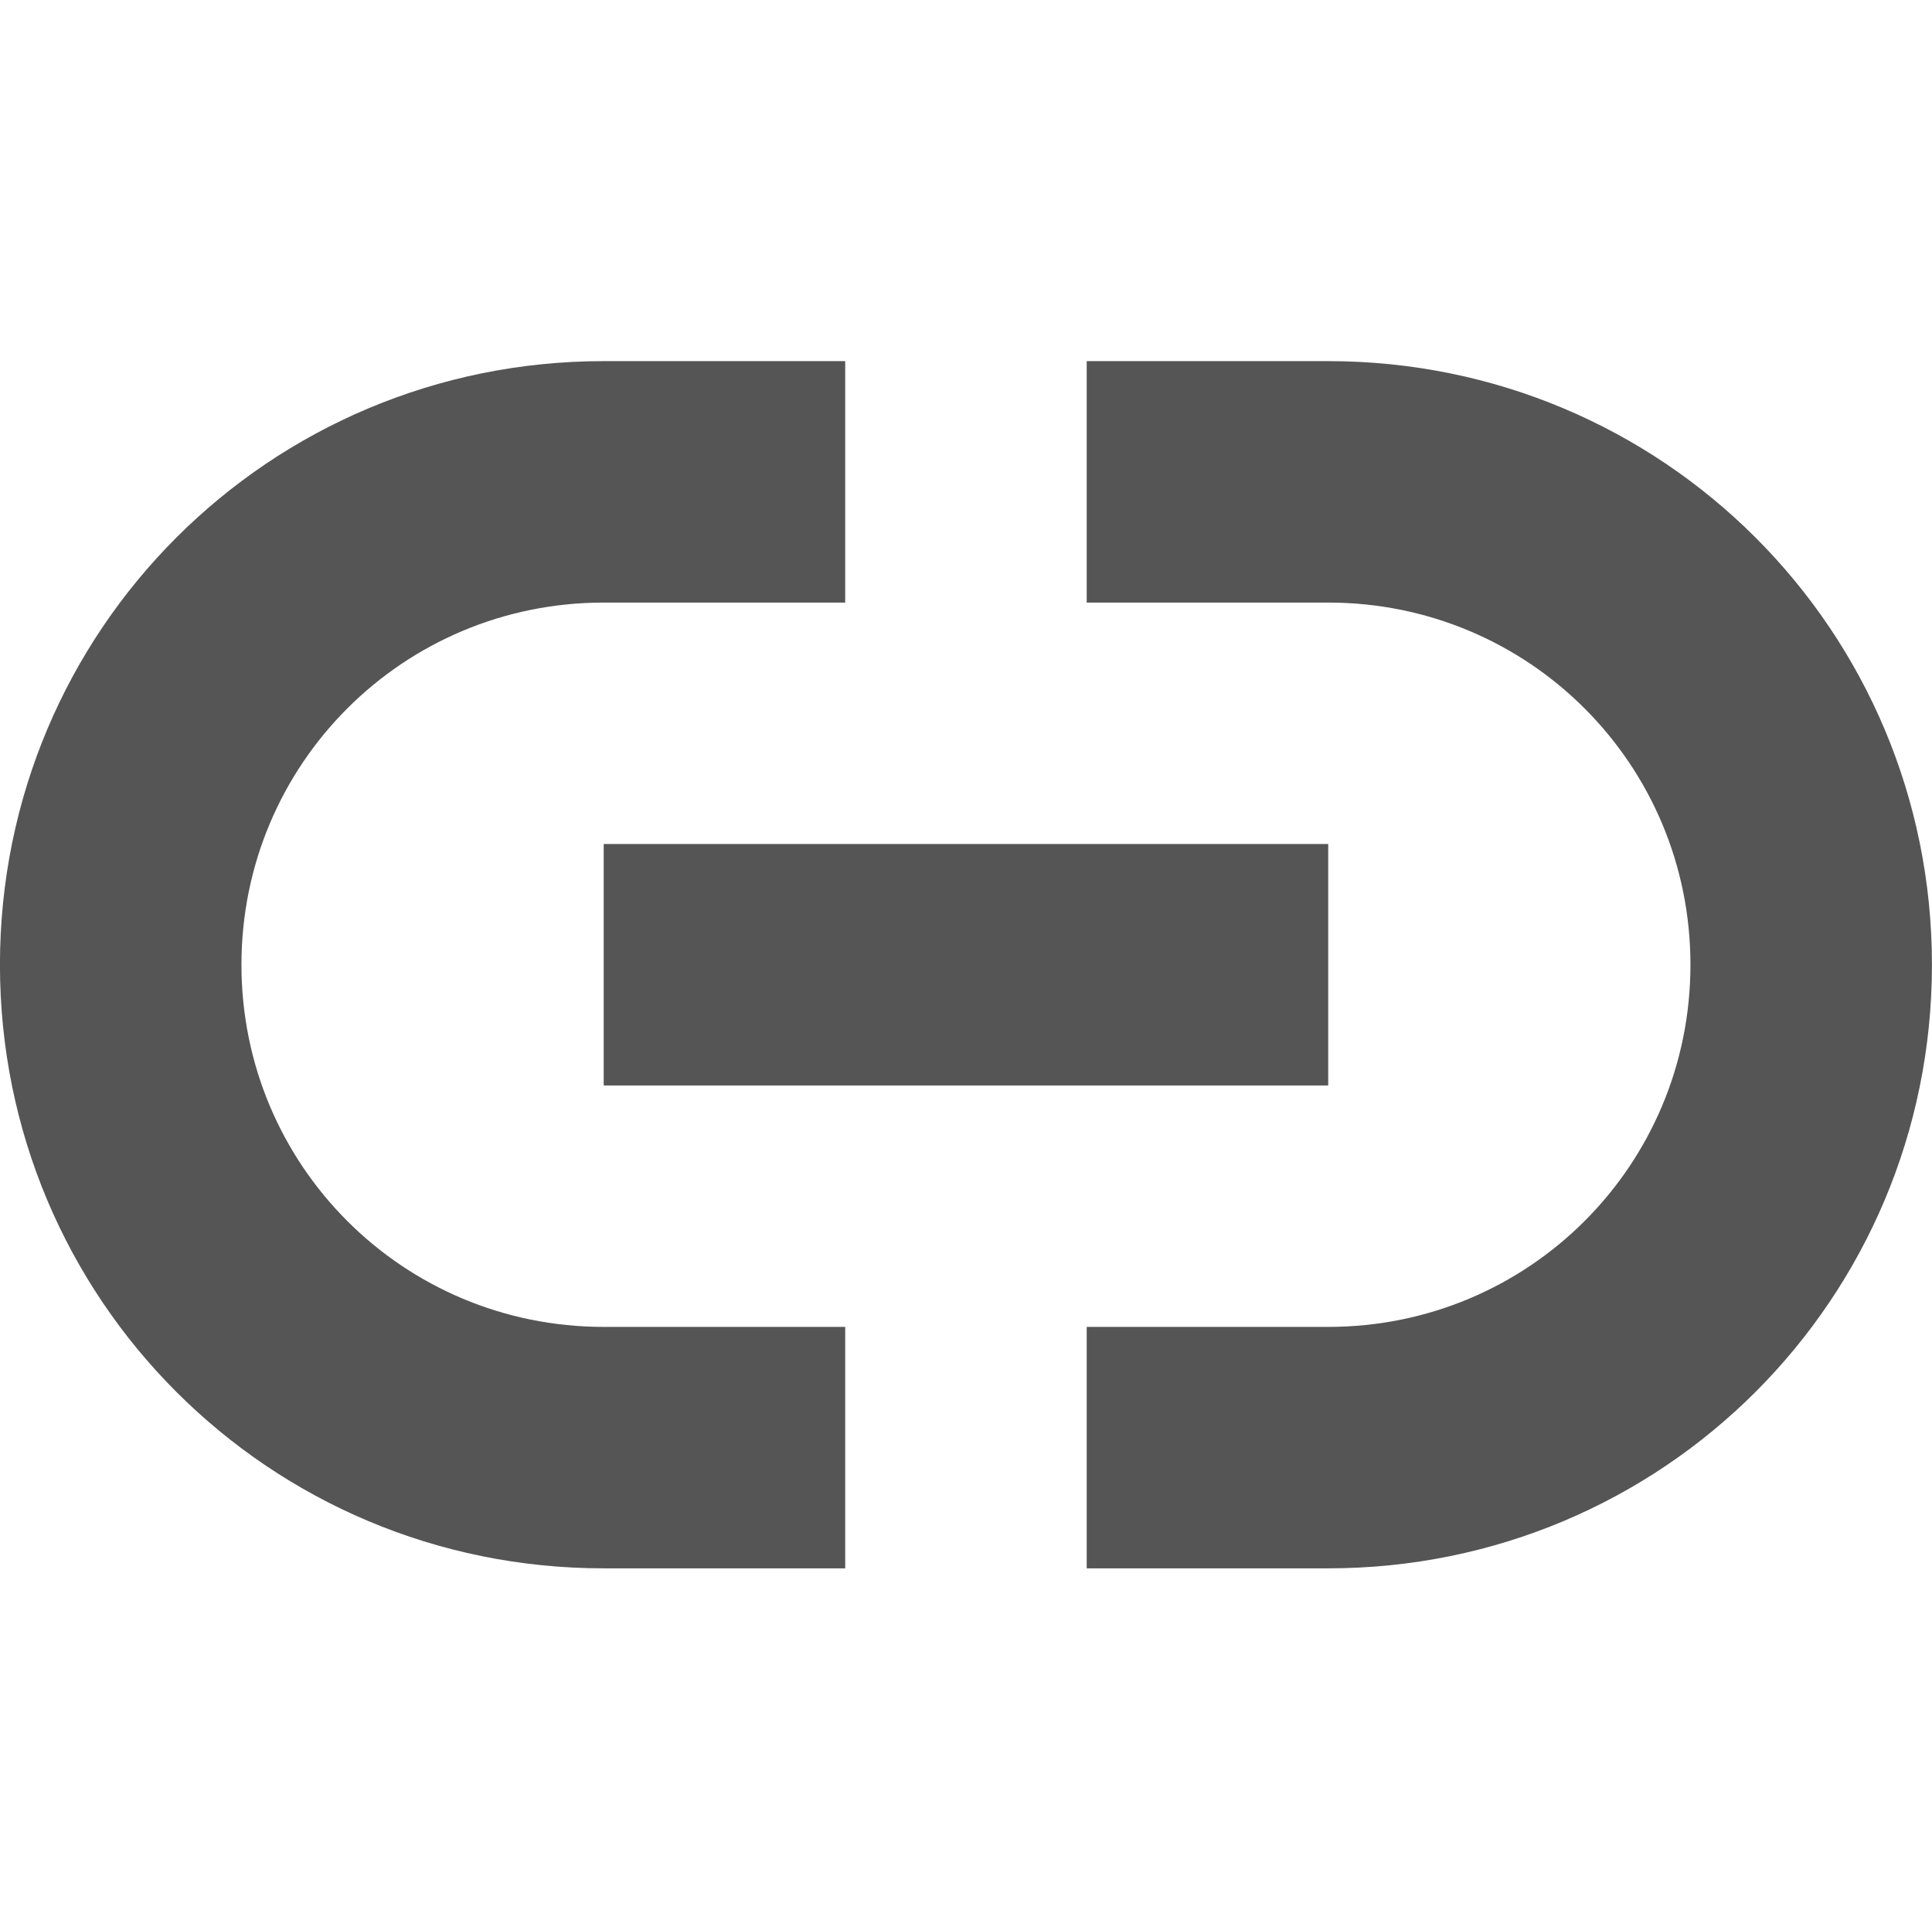
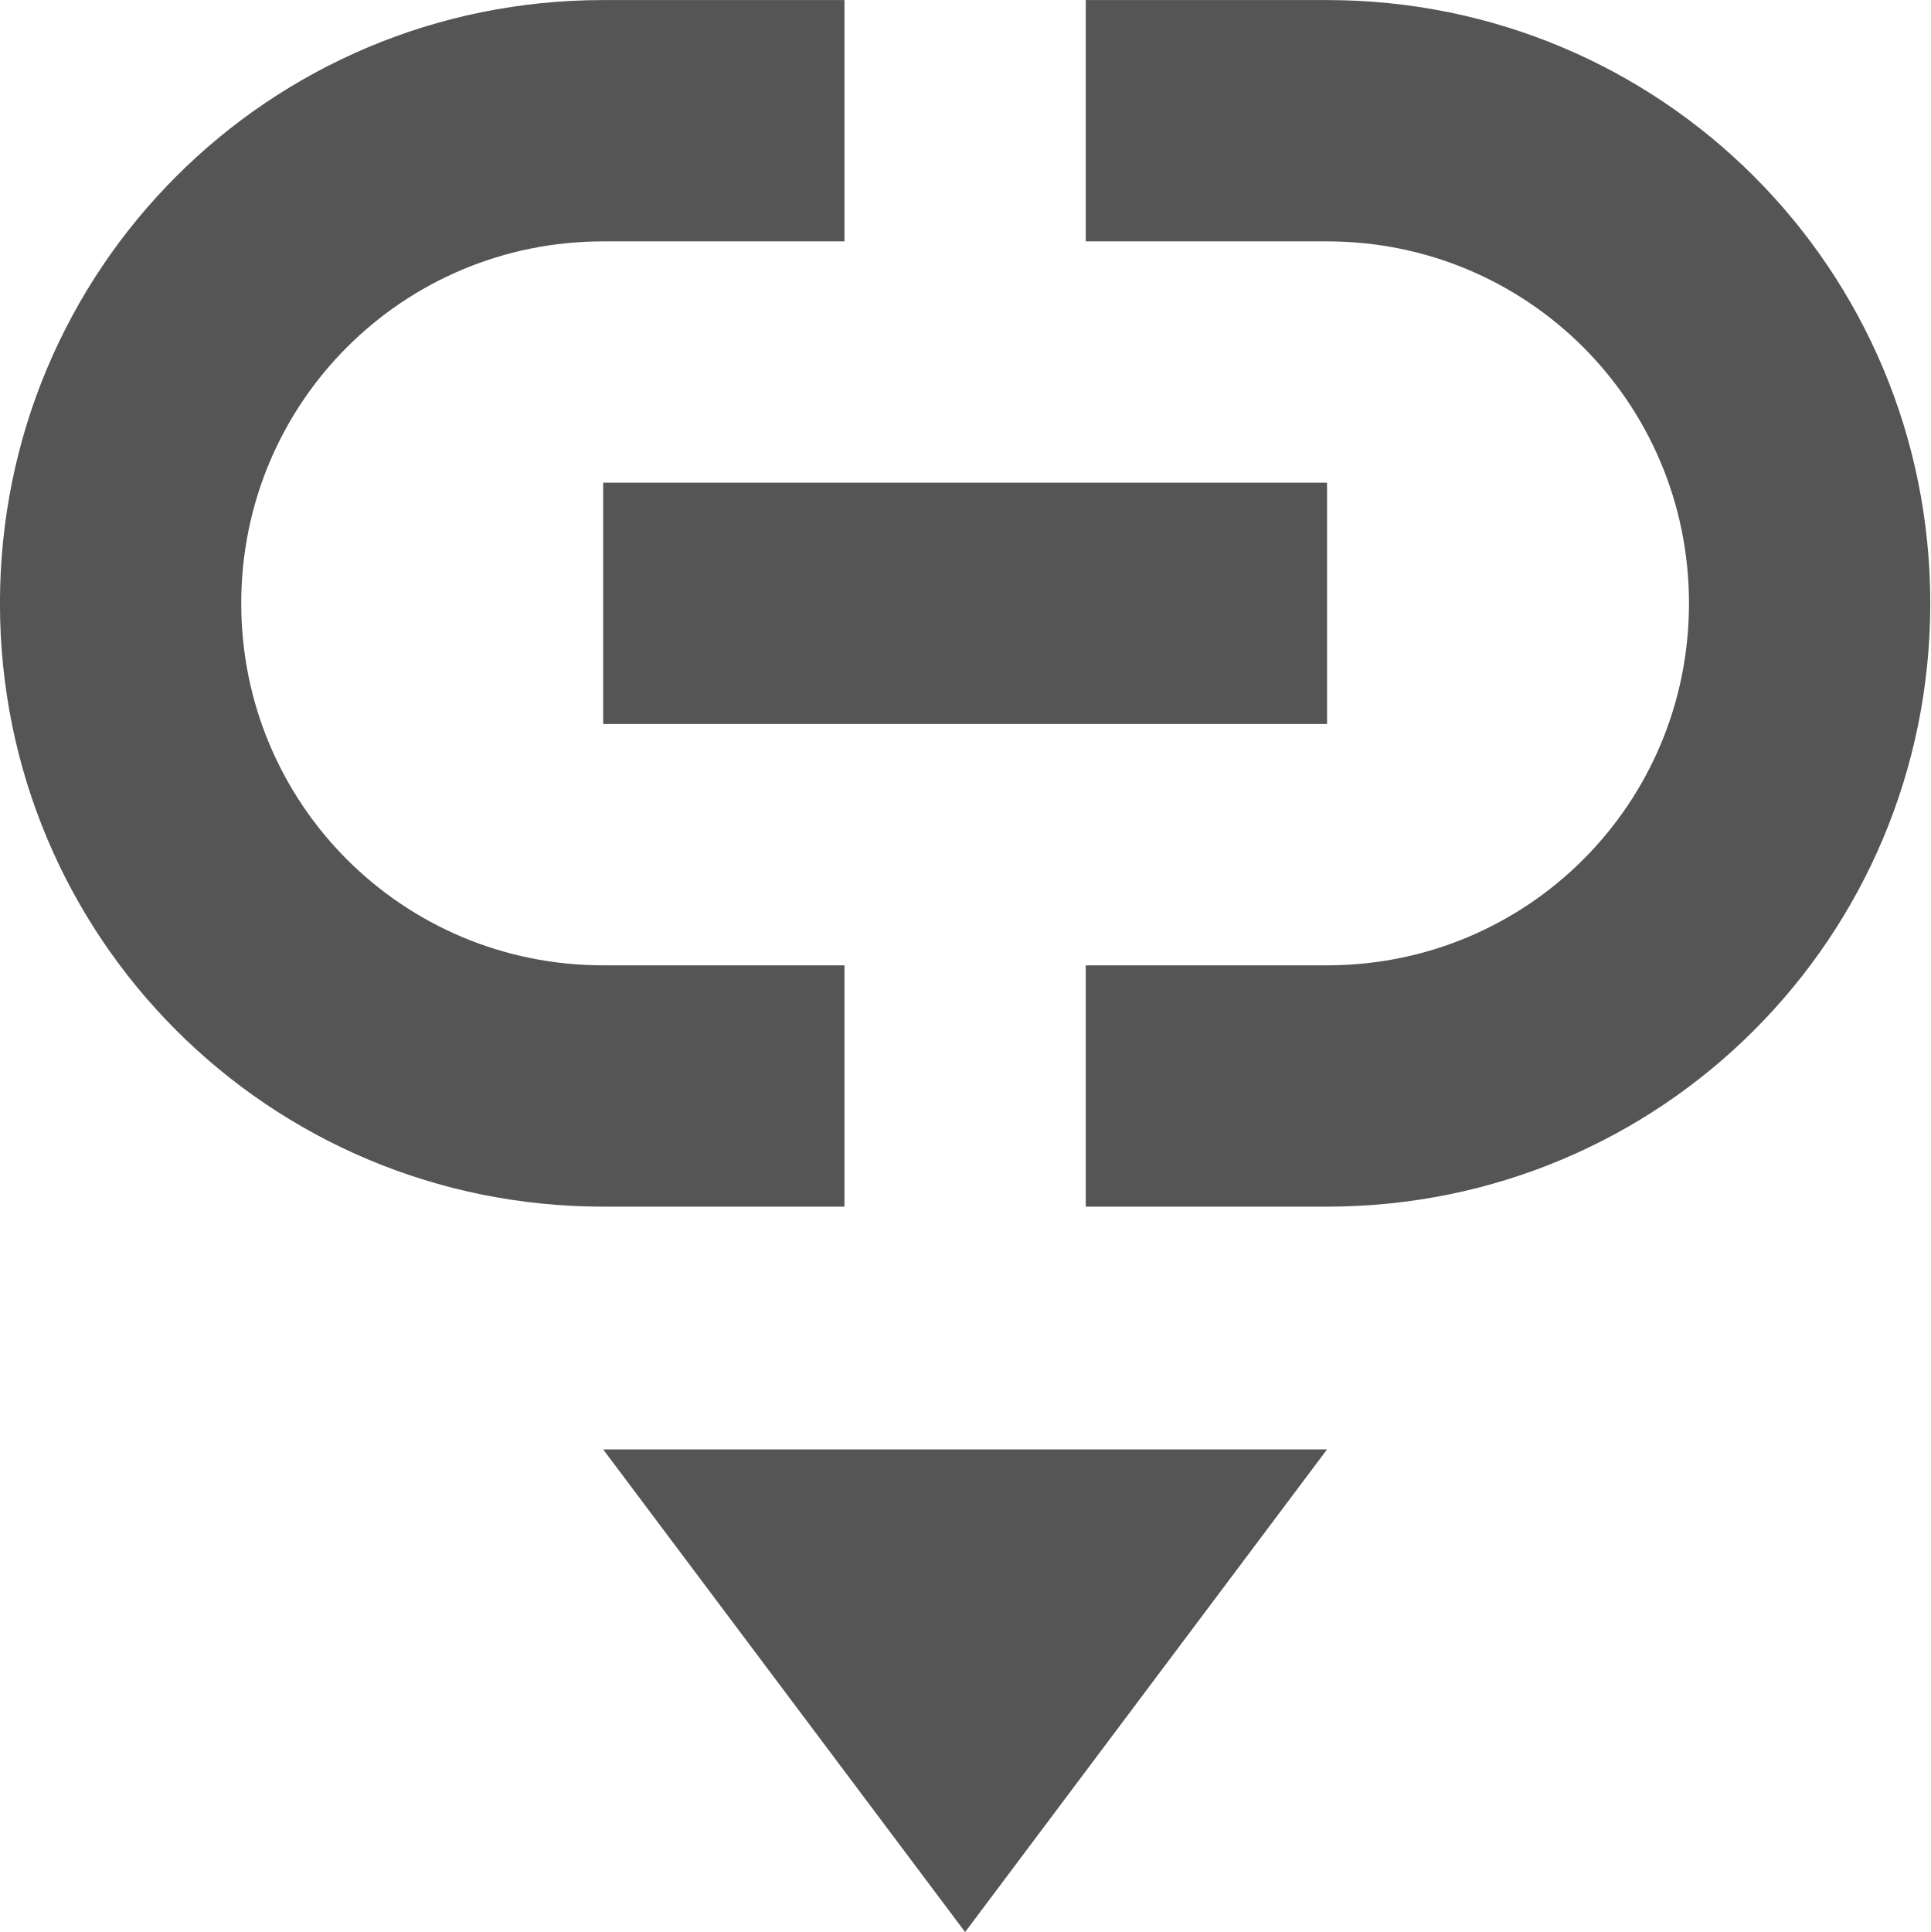
- <svg xmlns="http://www.w3.org/2000/svg" xmlns:ns1="http://www.openswatchbook.org/uri/2009/osb" height="15.982" id="svg7384" style="enable-background:new" version="1.1" width="16">
+ <svg xmlns="http://www.w3.org/2000/svg" xmlns:ns1="http://www.openswatchbook.org/uri/2009/osb" height="16.012" id="svg7384" style="enable-background:new" version="1.1" width="16">
  <defs id="defs7386">
    <linearGradient id="linearGradient5606" ns1:paint="solid">
      <stop id="stop5608" offset="0" style="stop-color:#000000;stop-opacity:1;" />
    </linearGradient>
    <filter id="filter7554" style="color-interpolation-filters:sRGB">
      <feBlend id="feBlend7556" in2="BackgroundImage" mode="darken" />
    </filter>
  </defs>
-   <g id="layer9" style="display:inline" transform="translate(-265.0004,-100.9966)" />
-   <g id="layer10" style="display:inline;filter:url(#filter7554)" transform="translate(-265.0004,-100.9966)" />
-   <g id="layer1" style="display:inline" transform="translate(-24.00023,-717.9966)" />
-   <g id="layer14" style="display:inline" transform="translate(-265.0004,-100.9966)" />
-   <g id="layer15" style="display:inline" transform="translate(-265.0004,-100.9966)" />
-   <g id="g71291" style="display:inline" transform="translate(-265.0004,-100.9966)" />
-   <g id="layer2" style="display:inline" transform="translate(-24.00023,-567.9966)" />
-   <g id="g6058" style="display:inline" transform="translate(-24.00023,-567.9966)" />
-   <g id="layer12" style="display:inline" transform="translate(-265.0004,-100.9966)">
-     <path d="m 270,103.988 c -2.77,0 -5,2.23 -5,5 0,2.77 2.23,5 5,5 l 2,0 0,-2 -2,0 c -1.662,0 -3,-1.338 -3,-3 0,-1.662 1.338,-3 3,-3 l 2,0 0,-2 -2,0 z m 4,0 0,2 2,0 c 1.662,0 3,1.338 3,3 0,1.662 -1.338,3 -3,3 l -2,0 0,2 2,0 c 2.77,0 5,-2.23 5,-5 0,-2.77 -2.23,-5 -5,-5 l -2,0 z m -4,4 0,2 6,0 0,-2 -6,0 z" id="rect10520" style="display:inline;opacity:1;fill:#555555;fill-opacity:1;stroke:none;stroke-opacity:1;enable-background:new" />
+   <g id="layer9" style="display:inline" transform="translate(-265.0004,-100.9875)" />
+   <g id="layer10" style="display:inline;filter:url(#filter7554)" transform="translate(-265.0004,-100.9875)" />
+   <g id="layer1" style="display:inline" transform="translate(-24.00023,-717.9876)" />
+   <g id="layer14" style="display:inline" transform="translate(-265.0004,-100.9875)" />
+   <g id="layer15" style="display:inline" transform="translate(-265.0004,-100.9875)" />
+   <g id="g71291" style="display:inline" transform="translate(-265.0004,-100.9875)" />
+   <g id="layer2" style="display:inline" transform="translate(-24.00023,-567.9876)" />
+   <g id="g6058" style="display:inline" transform="translate(-24.00023,-567.9876)" />
+   <g id="layer12" style="display:inline" transform="translate(-265.0004,-100.9875)">
+     <path d="m 270,100.988 c -2.77,0 -5,2.23 -5,5 0,2.77 2.23,5 5,5 l 2,0 0,-2 -2,0 c -1.662,0 -3,-1.338 -3,-3 0,-1.662 1.338,-3 3,-3 l 2,0 0,-2 -2,0 z m 4,0 0,2 2,0 c 1.662,0 3,1.338 3,3 0,1.662 -1.338,3 -3,3 l -2,0 0,2 2,0 c 2.77,0 5,-2.23 5,-5 0,-2.77 -2.23,-5 -5,-5 l -2,0 z m -4,4 0,2 6,0 0,-2 -6,0 z" id="rect10520" style="display:inline;opacity:1;fill:#555555;fill-opacity:1;stroke:none;stroke-opacity:1;enable-background:new" />
+     <path d="m 270,113 3,4 3,-4 z" id="path6901-8" style="display:inline;fill:#555555;fill-opacity:1;stroke:none;enable-background:new" />
  </g>
</svg>
